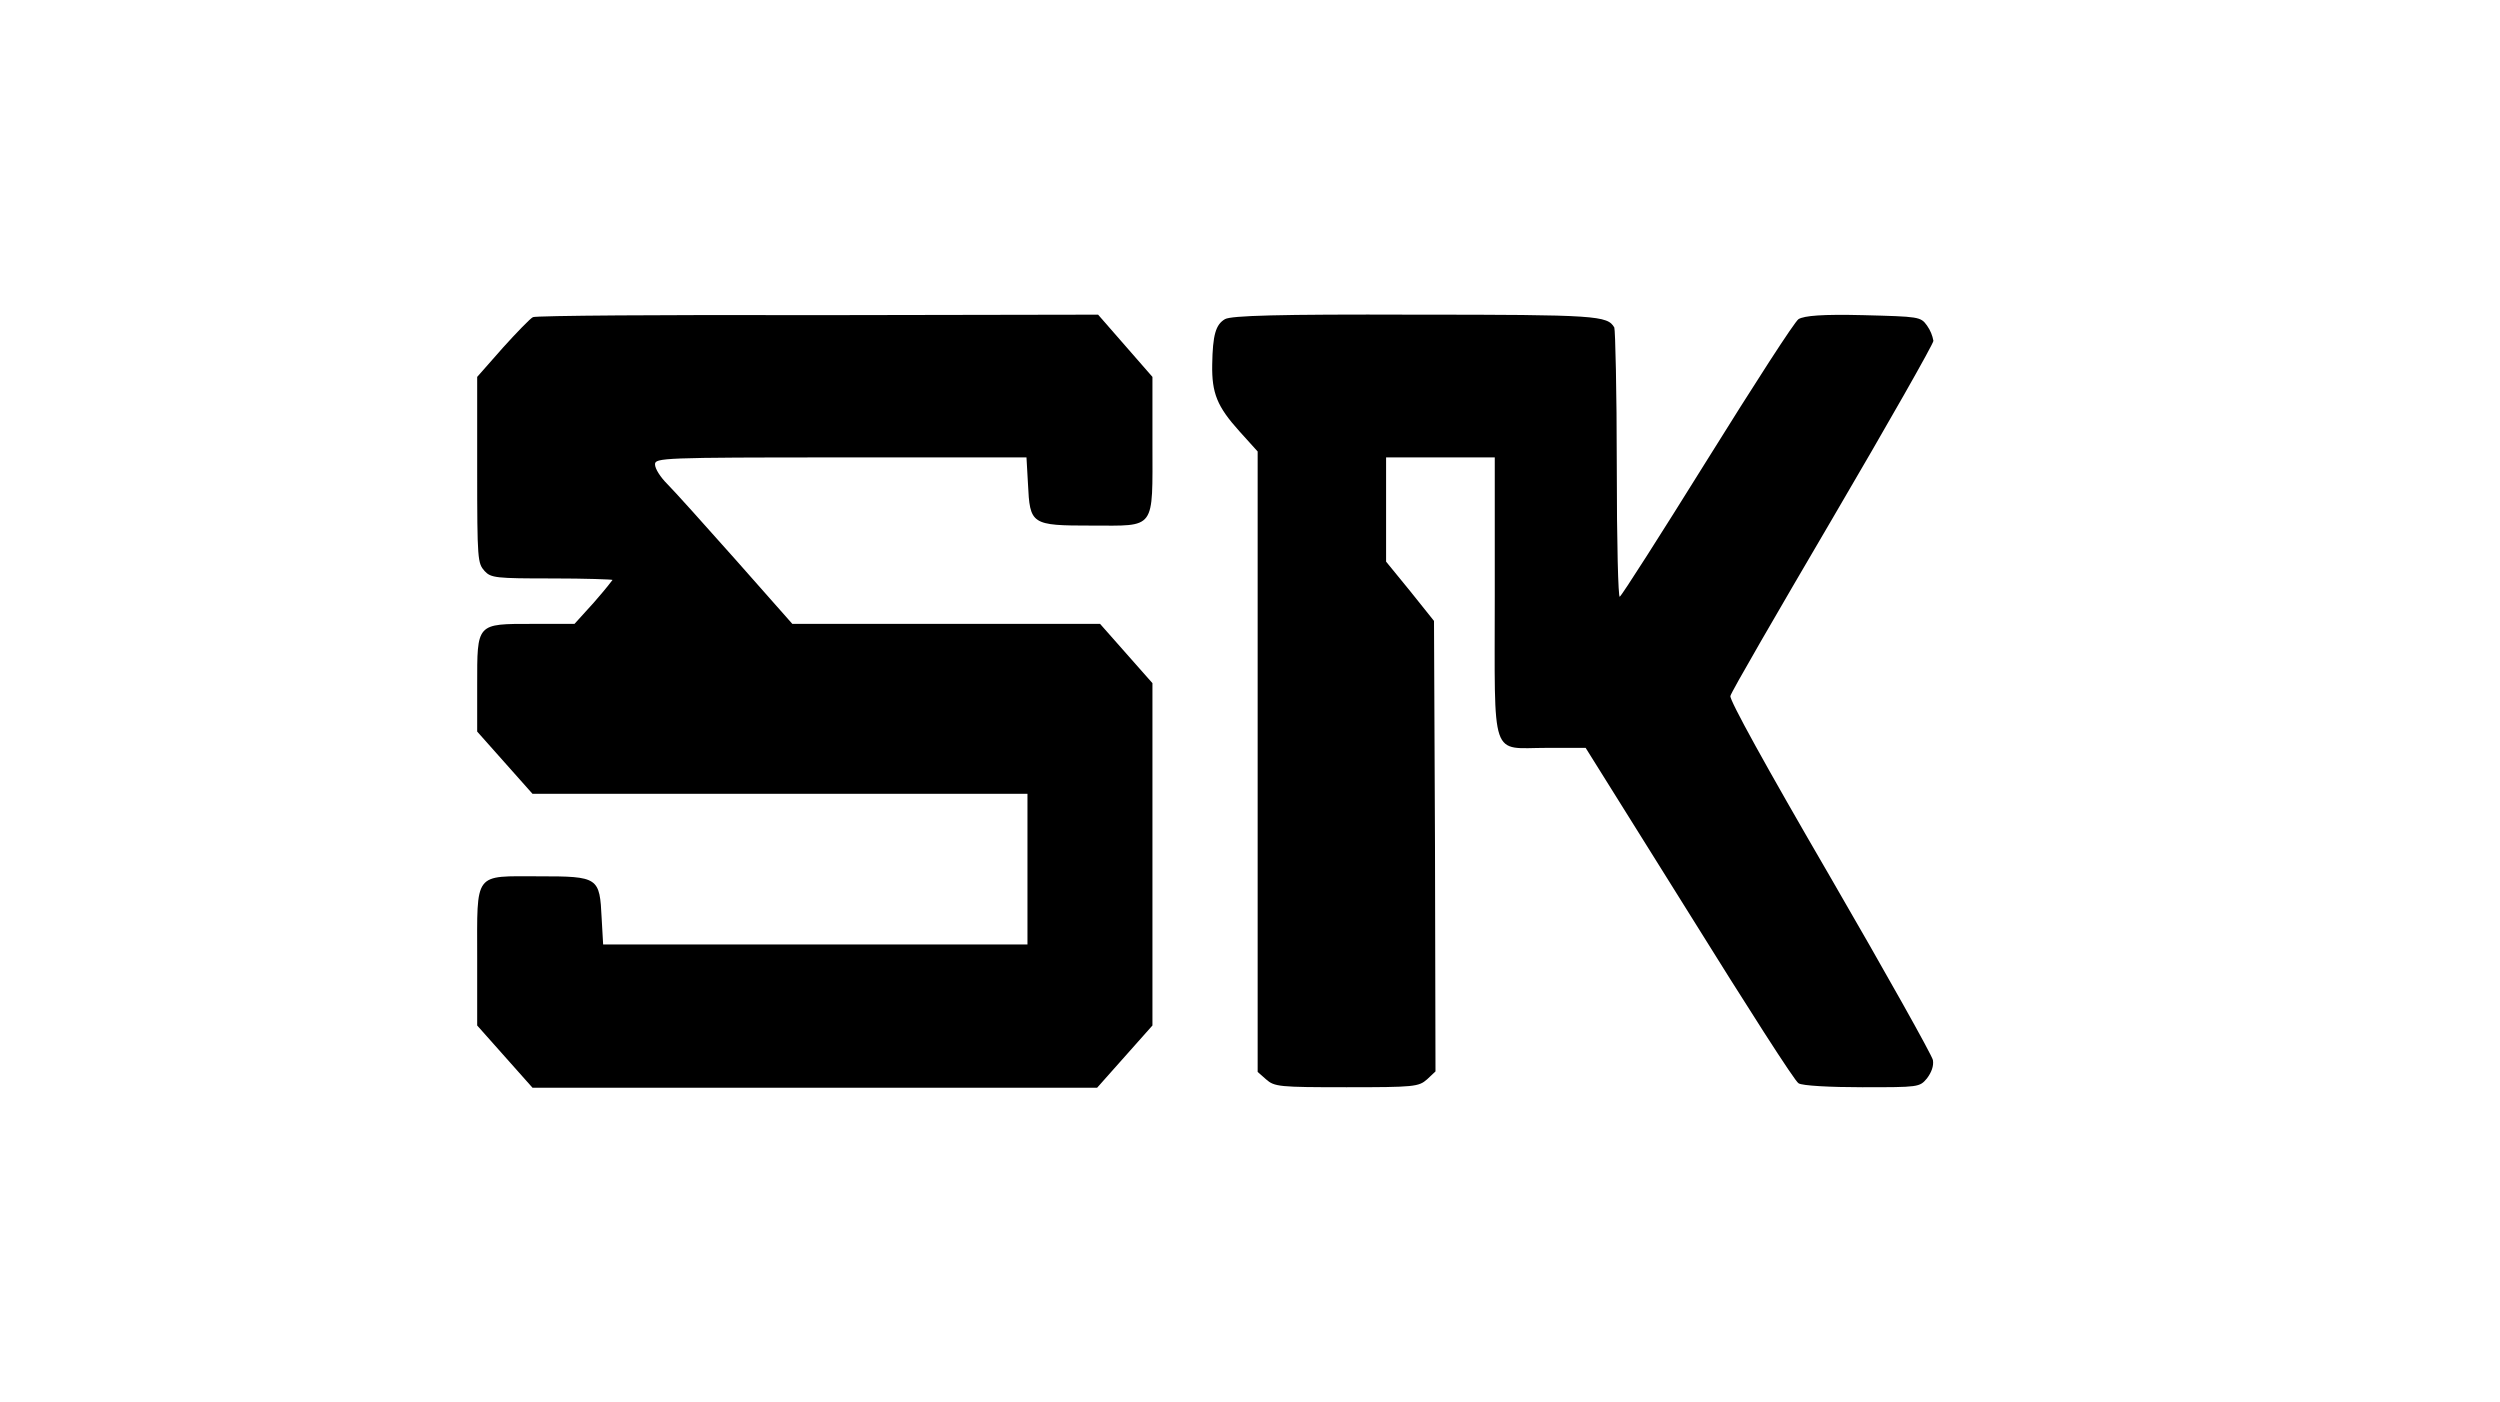
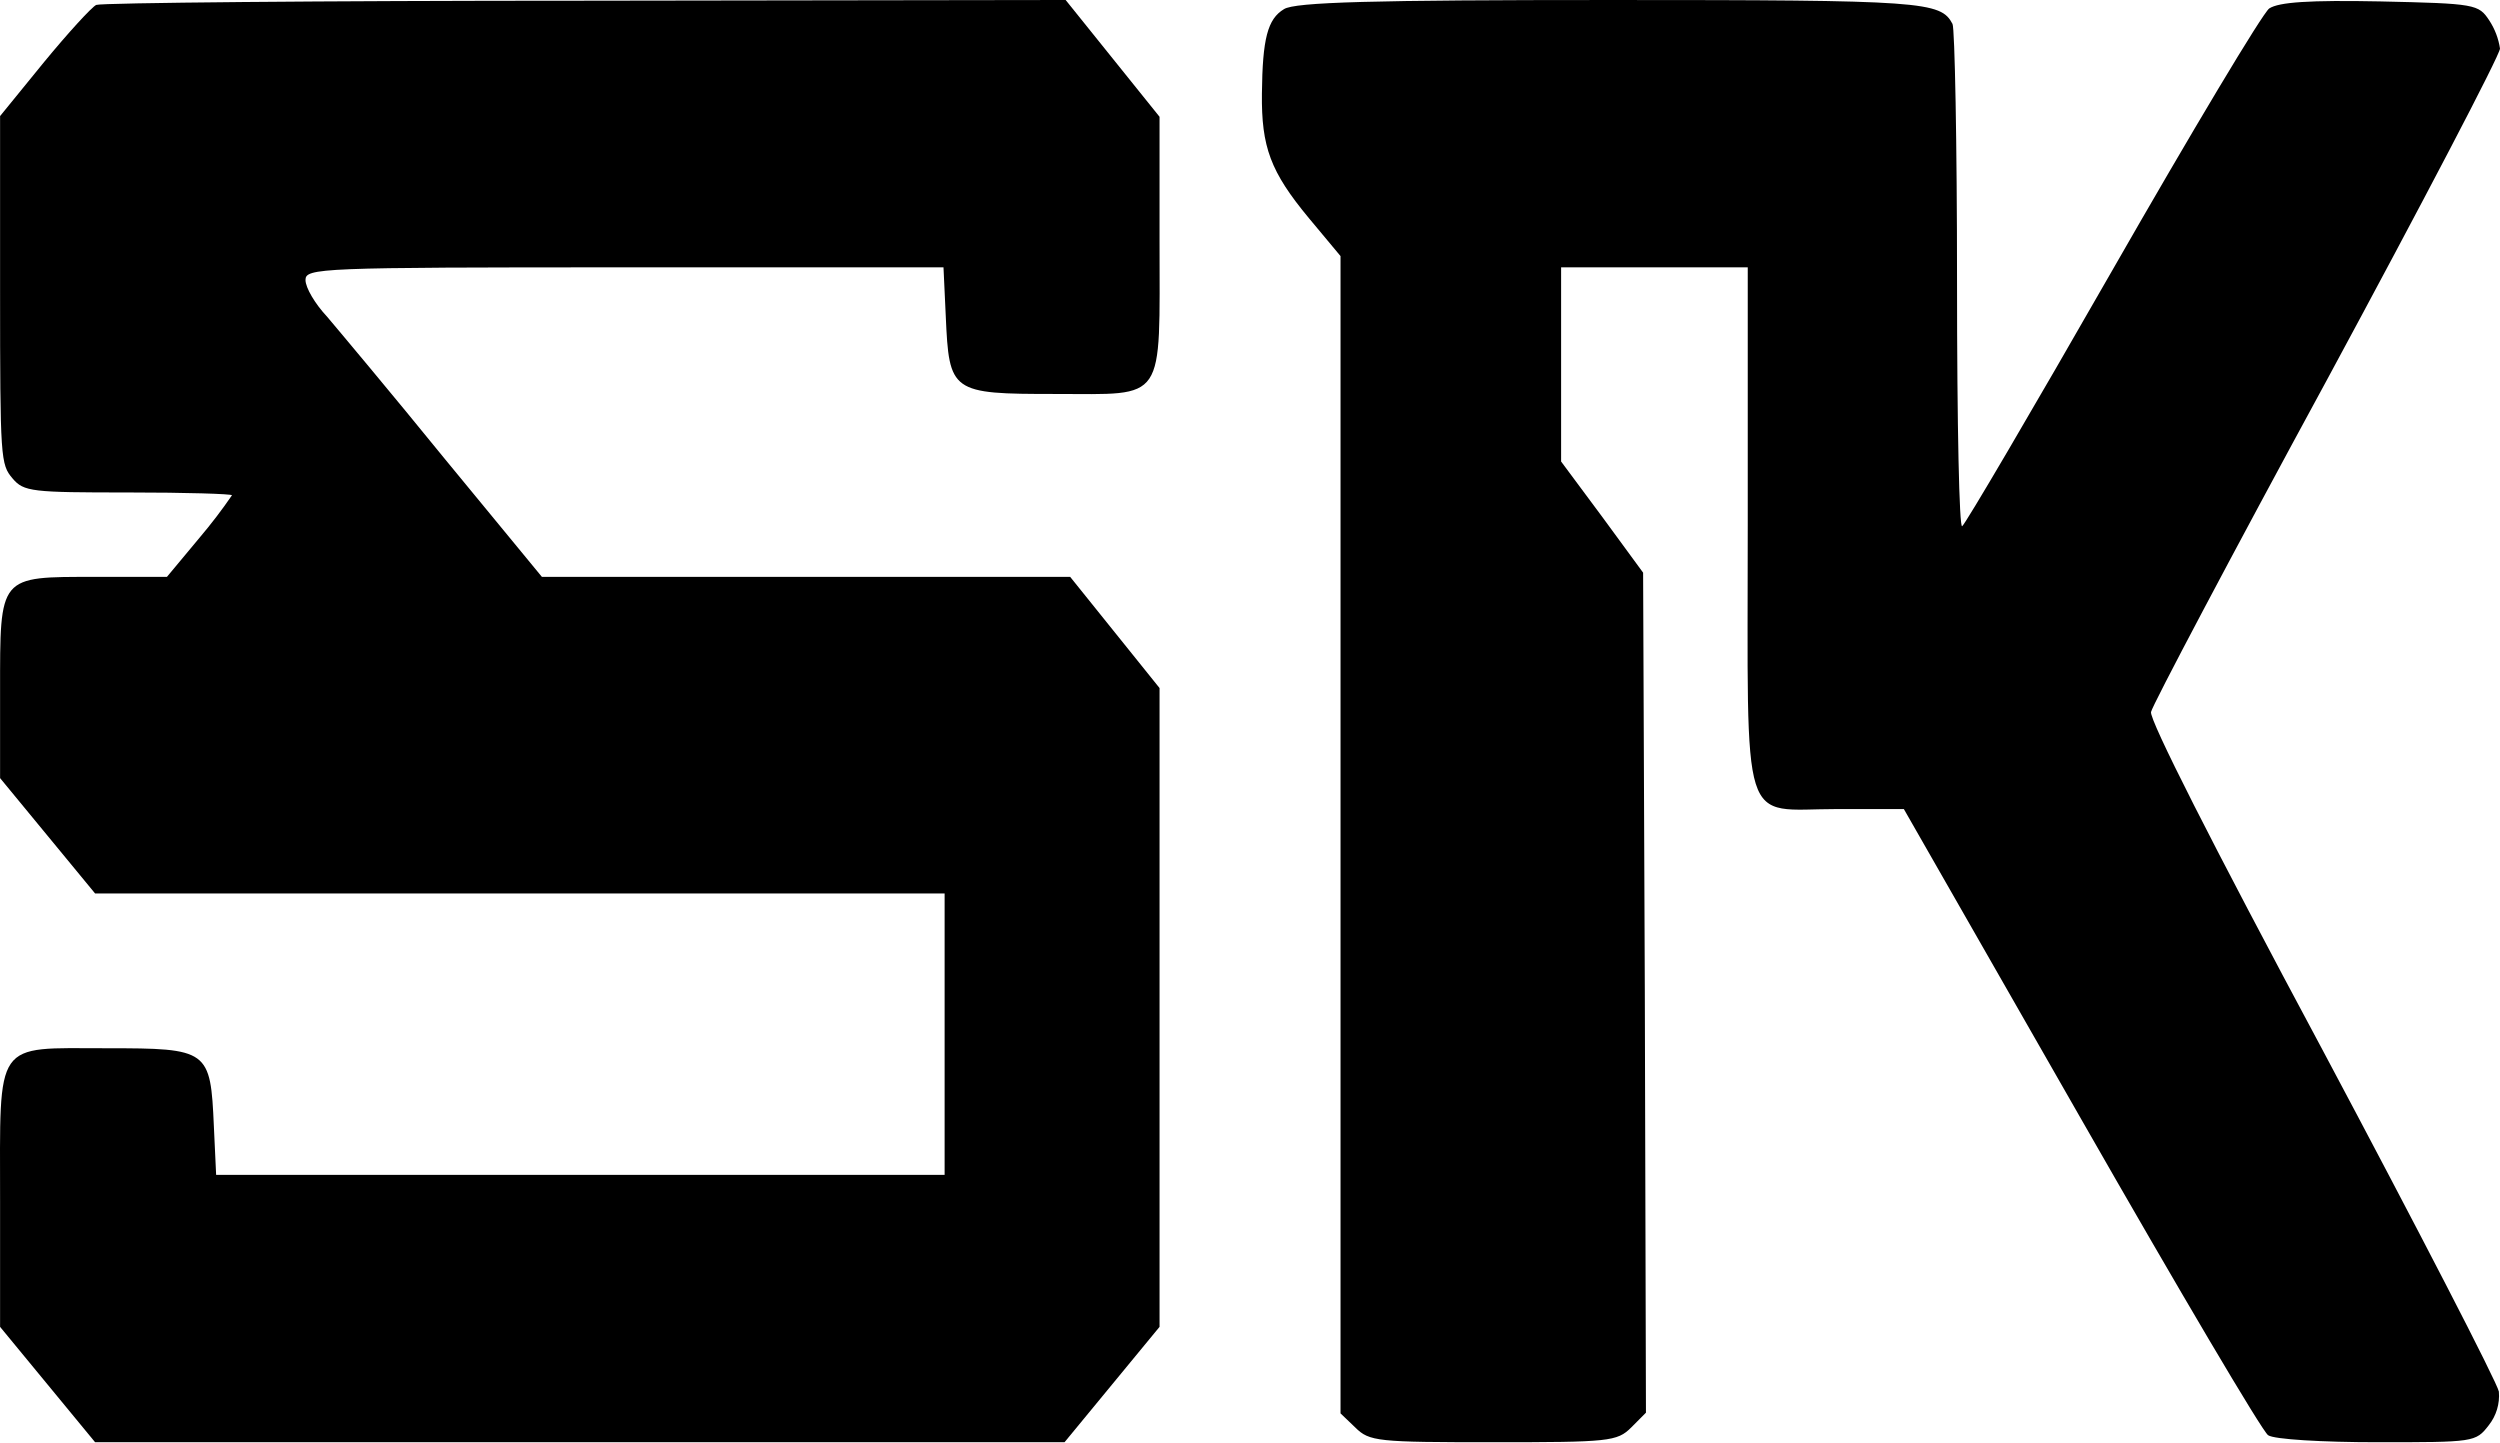
- <svg xmlns="http://www.w3.org/2000/svg" version="1.1" id="Layer_1" x="0px" y="0px" viewBox="0 0 506.1 283.7" style="enable-background:new 0 0 506.1 283.7;" xml:space="preserve">
-   <path d="M107.9,64.2c-0.5,0.2-3.3,3.1-6.1,6.2l-5.2,5.9v18.8c0,18.4,0.1,18.9,1.5,20.5c1.3,1.4,2.3,1.5,13.7,1.5  c6.7,0,12.2,0.2,12.2,0.3c-1.2,1.6-2.5,3.1-3.8,4.6l-3.9,4.3h-8.5c-11.4,0-11.2-0.2-11.2,12.4v9.4l5.6,6.3l5.6,6.3H208v30.5h-85.9  l-0.3-5.3c-0.4-8.3-0.6-8.5-12.7-8.5c-13.3,0-12.5-1.1-12.5,16.6v13.6l5.6,6.3l5.6,6.3h114.3l5.6-6.3l5.6-6.3v-69.3l-5.3-6l-5.3-6  h-62.3L149,113.4c-6.3-7.1-12.5-14-13.9-15.4c-1.4-1.4-2.5-3.1-2.5-4c0-1.3,1.5-1.4,37.6-1.4h37.6l0.3,5.3c0.4,8.3,0.6,8.5,12.9,8.5  c13.1,0,12.3,1.1,12.3-16.7V76.3l-5.5-6.3l-5.5-6.3l-56.7,0.1C134.4,63.7,108.5,63.9,107.9,64.2z" />
-   <path d="M248,64.6c-1.9,1.1-2.5,3.2-2.6,9.2c-0.1,5.8,1,8.5,5.5,13.5l3.7,4.1V217l1.7,1.5c1.7,1.5,2.6,1.6,16.3,1.6  c13.7,0,14.6-0.1,16.3-1.6l1.7-1.6l-0.1-45.6l-0.2-45.6l-4.8-6l-4.9-6V92.6h22v27.9c0,33.9-1,30.9,10.5,30.9h7.9L342,185  c11.5,18.5,21.4,34,22.1,34.3c0.7,0.5,6.5,0.8,12.9,0.8c11.4,0,11.6,0,13.1-1.8c0.9-1.2,1.4-2.5,1.2-3.7c-0.2-1-9.5-17.6-20.8-37.1  c-13.2-22.7-20.4-35.8-20.2-36.6c0.1-0.7,9.5-16.9,20.7-36c11.2-19.1,20.4-35.3,20.4-35.9c-0.2-1.1-0.6-2.1-1.3-3.1  c-1.3-1.8-1.6-1.8-12.9-2.1c-8.3-0.2-11.9,0.1-13.1,0.8c-0.8,0.5-9.1,13.4-18.5,28.5c-9.4,15.1-17.3,27.5-17.7,27.7  c-0.3,0.2-0.6-10.5-0.6-26.7c0-14.8-0.3-27.3-0.5-27.8c-1.4-2.4-3.4-2.6-40.3-2.6C258.5,63.6,249.3,63.9,248,64.6z" />
+ <svg xmlns="http://www.w3.org/2000/svg" viewBox="0 0 414.896 239.35">
+   <path d="M128.522,121.142c-.751.35-4.693,4.67-8.636,9.457l-7.321,8.99v28.839c0,28.138.094,28.956,2.065,31.291,1.877,2.218,3.191,2.335,19.242,2.335,9.48,0,17.177.234,17.177.467a86.184,86.184,0,0,1-5.35,7.005l-5.444,6.538H128.334c-16.051,0-15.769-.35-15.769,19.031v14.361l7.885,9.574,7.885,9.574H269.319v46.702h-120.898l-.375-8.056c-.563-12.726-.845-12.96-17.834-12.96-18.773,0-17.647-1.635-17.647,25.453V340.527l7.885,9.574,7.885,9.574H289.219l7.885-9.574,7.885-9.574V234.512l-7.415-9.224-7.415-9.224H202.488L186.343,196.45c-8.823-10.858-17.647-21.366-19.524-23.585-1.971-2.102-3.567-4.787-3.567-6.071,0-1.985,2.159-2.102,52.94-2.102h52.94l.375,8.056c.563,12.726.845,12.96,18.21,12.96,18.491,0,17.271,1.751,17.271-25.57V139.706l-7.791-9.691-7.791-9.691-79.785.117C165.786,120.442,129.273,120.792,128.522,121.142Z" transform="translate(-112.552 -120.3249)" />
+   <path d="M325.638,121.843c-2.722,1.635-3.567,4.904-3.661,14.011-.094,8.873,1.408,12.96,7.791,20.666l5.256,6.305V354.888l2.441,2.335c2.347,2.335,3.661,2.452,22.903,2.452s20.556-.117,22.903-2.452l2.44-2.452-.188-69.703-.282-69.703-6.758-9.224-6.852-9.224V164.692h30.975v42.616c0,51.84-1.408,47.286,14.831,47.286h11.076L457.894,305.967c16.145,28.255,30.131,51.956,31.069,52.54.939.701,9.105,1.168,18.116,1.168,16.051,0,16.332,0,18.491-2.802a7.886,7.886,0,0,0,1.69-5.604c-.282-1.518-13.423-26.971-29.286-56.743-18.585-34.677-28.723-54.759-28.441-56.043.188-1.051,13.329-25.92,29.192-55.109,15.769-29.189,28.723-53.941,28.723-54.992a11.703,11.703,0,0,0-1.783-4.67c-1.783-2.685-2.253-2.802-18.116-3.152-11.733-.234-16.802.117-18.398,1.168-1.126.817-12.859,20.432-26.094,43.55s-24.405,42.149-24.874,42.382-.845-16.112-.845-40.865c0-22.651-.375-41.799-.751-42.499-1.971-3.736-4.787-3.97-56.694-3.97C340.375,120.325,327.422,120.675,325.638,121.843Z" transform="translate(-112.552 -120.3249)" />
</svg>
